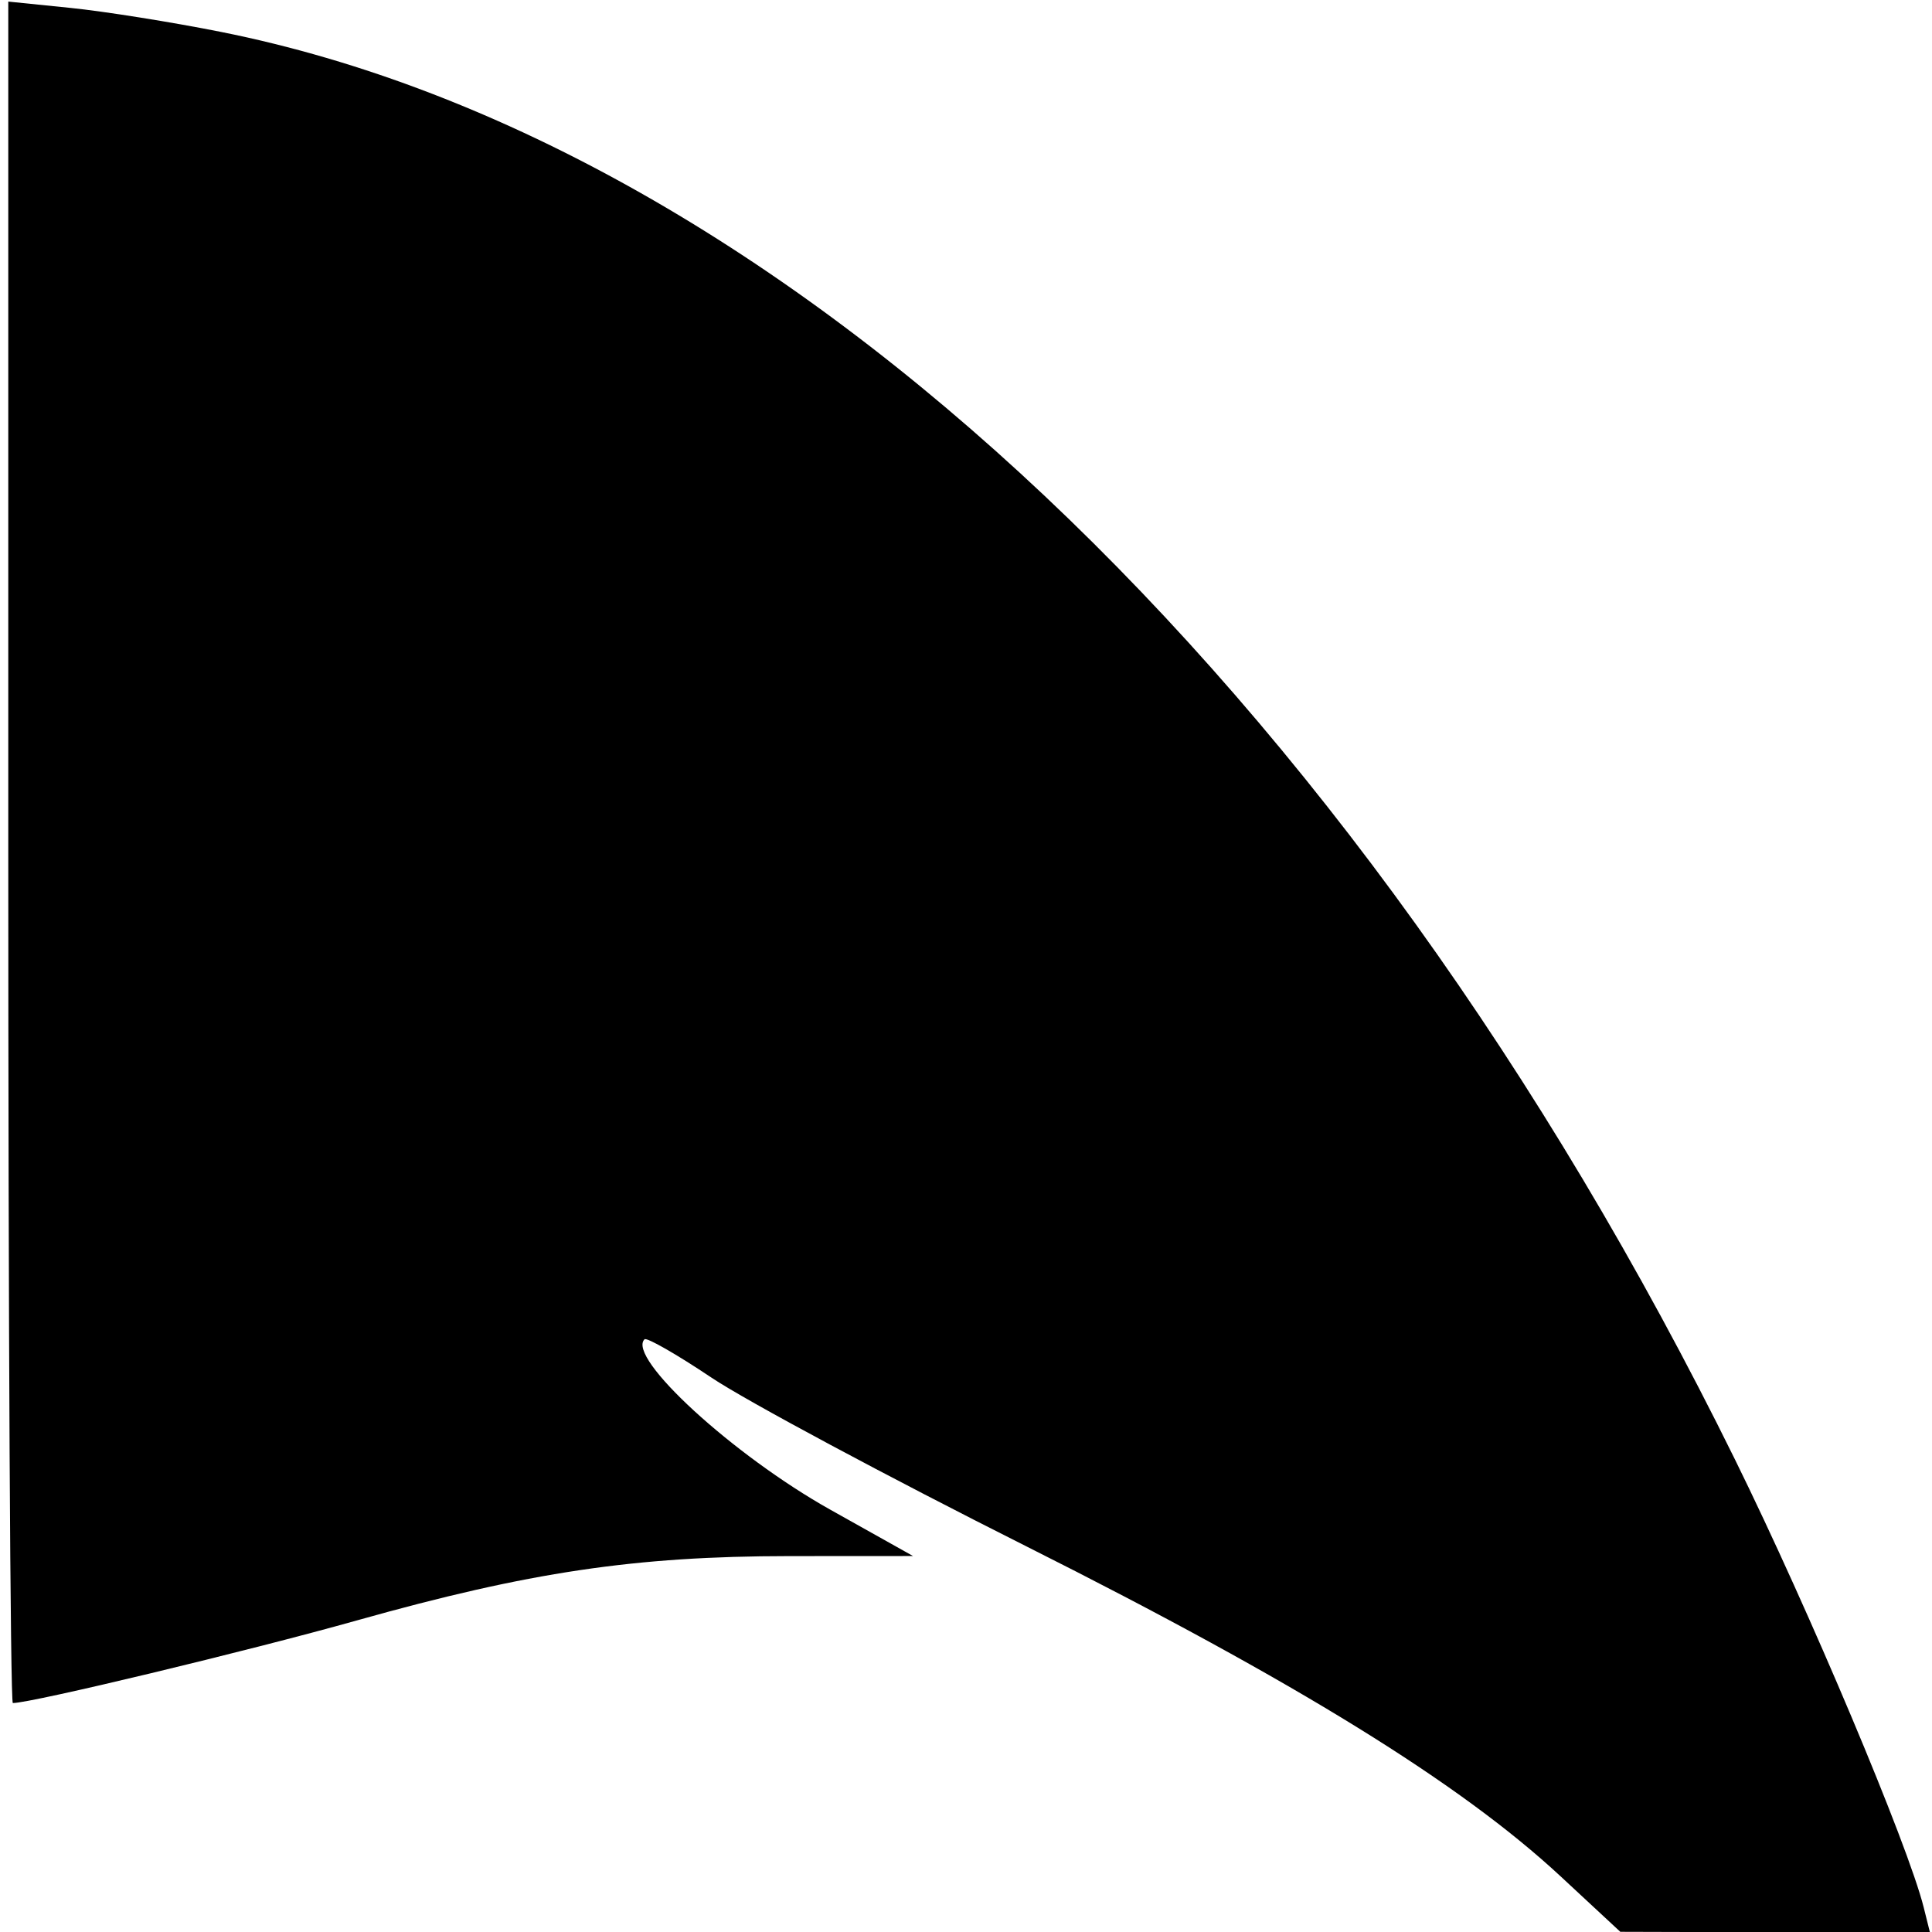
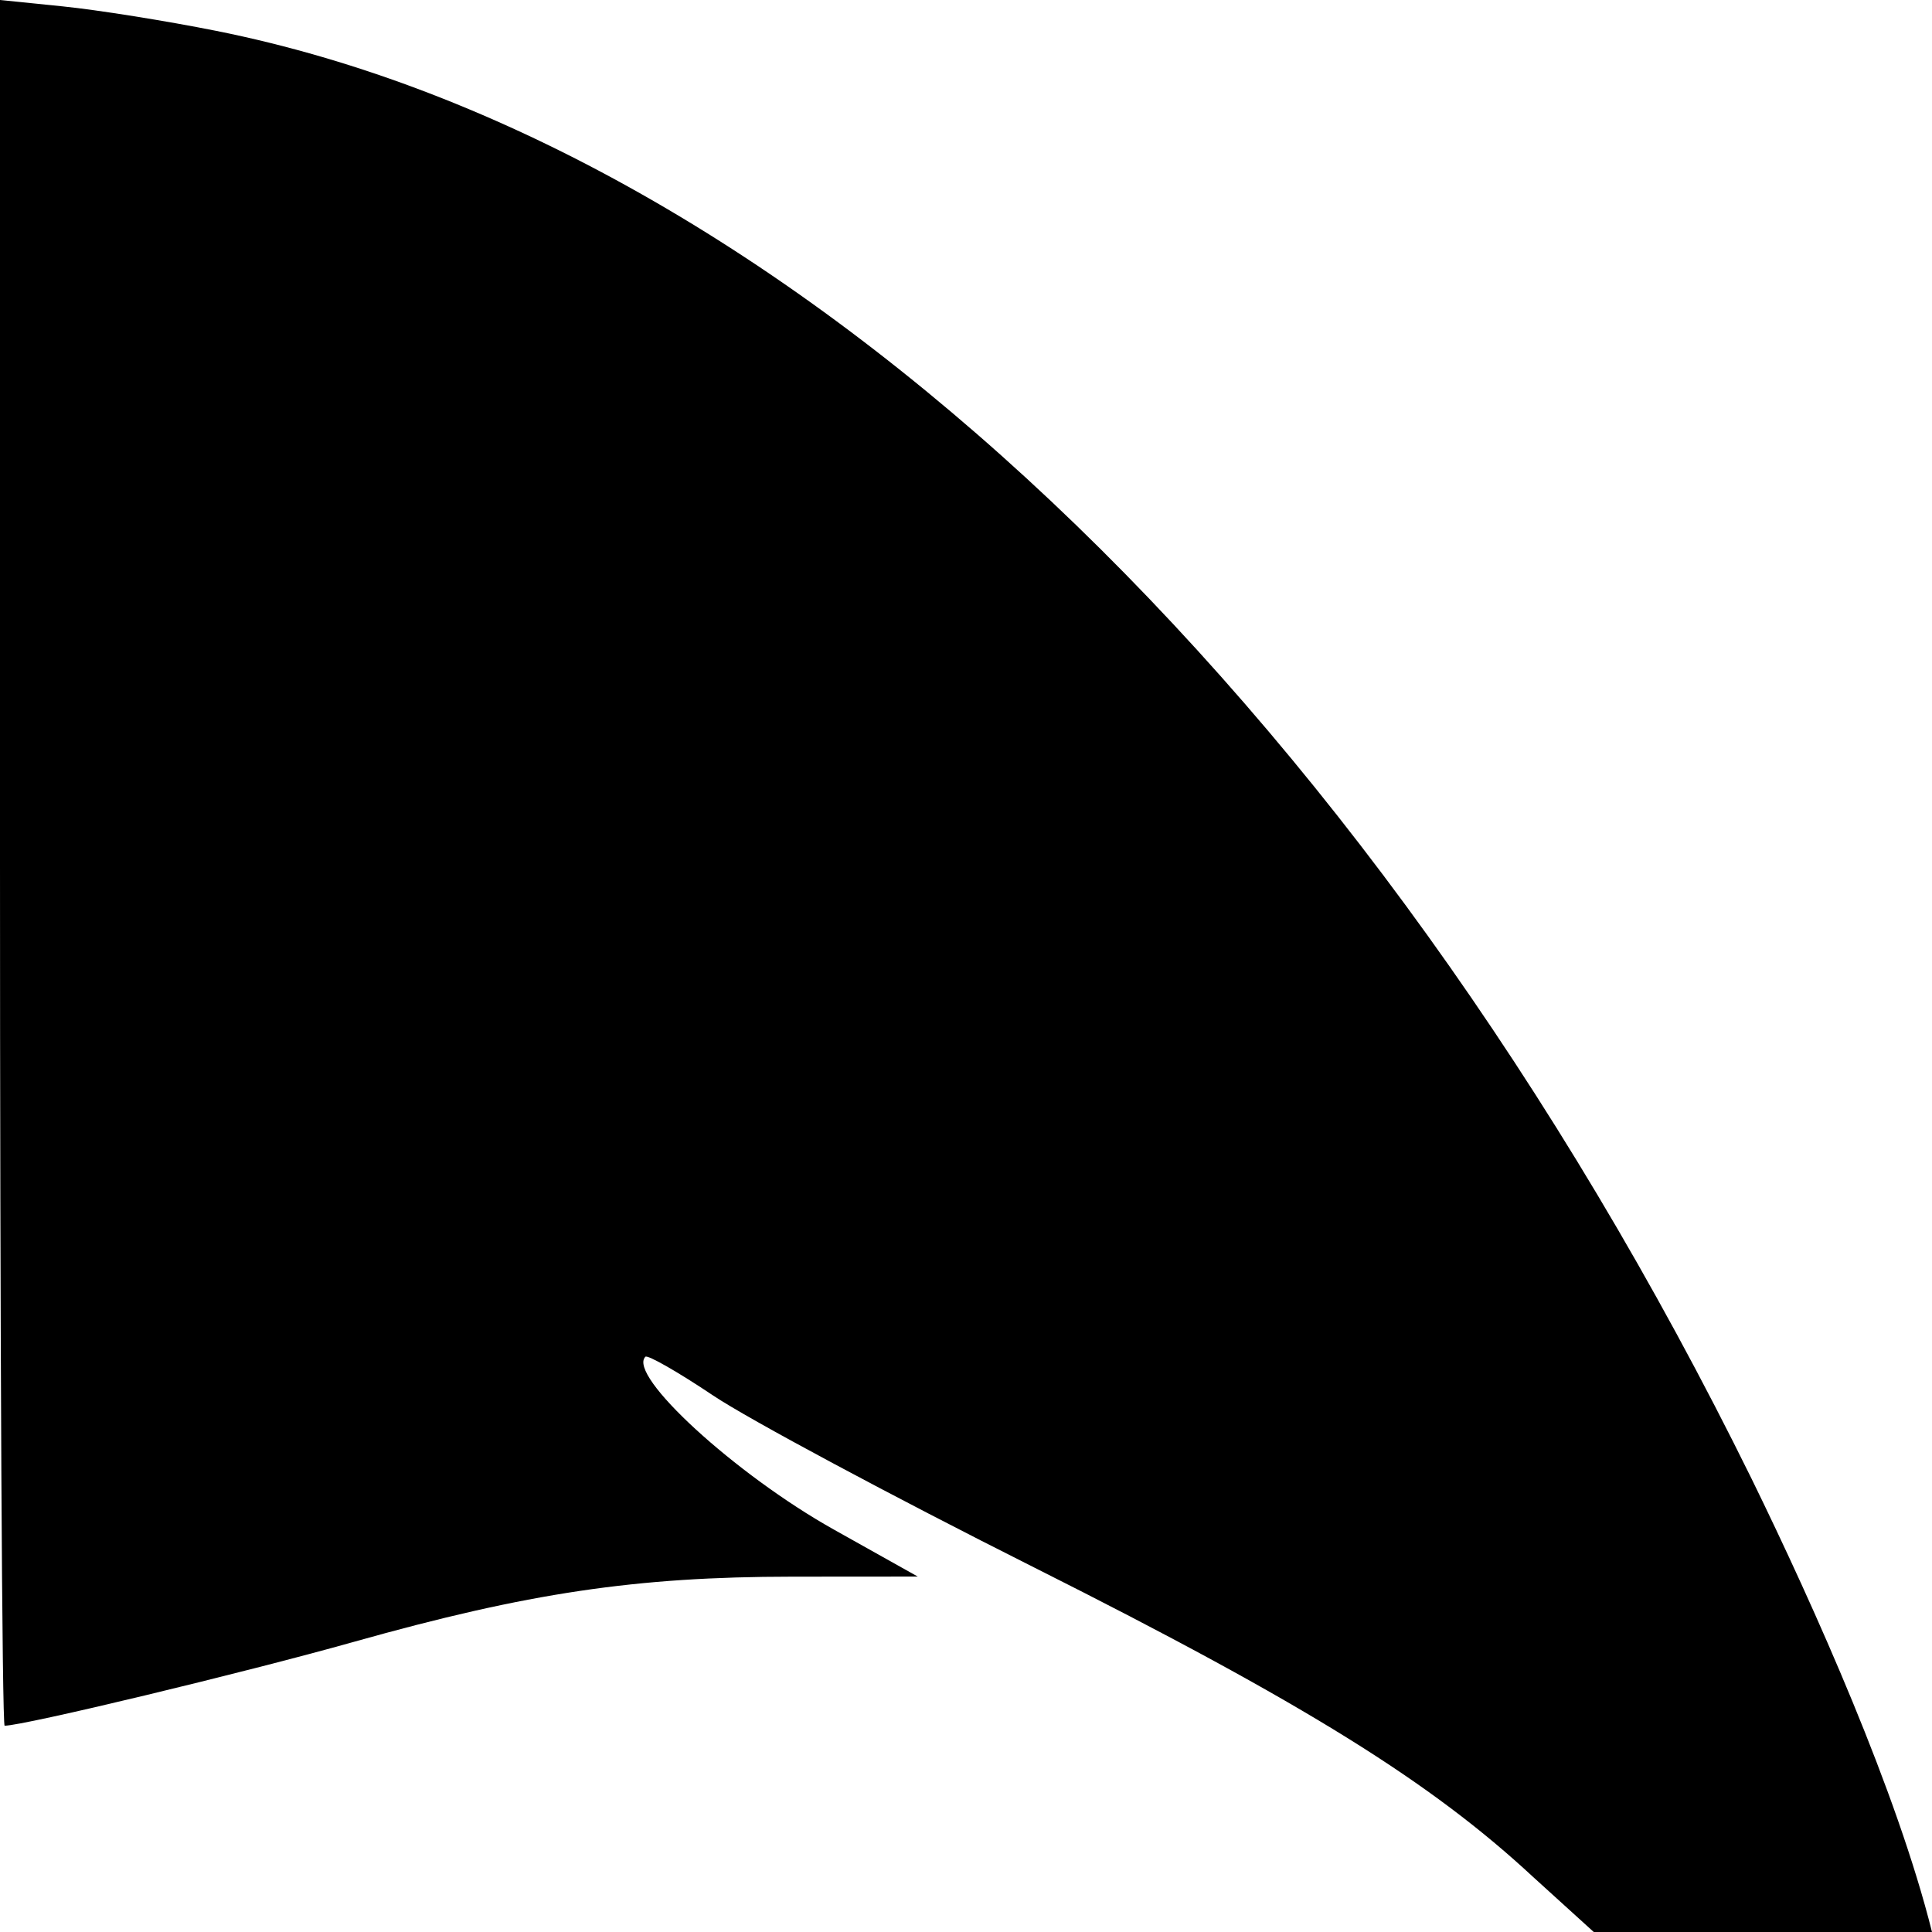
- <svg xmlns="http://www.w3.org/2000/svg" viewBox="0 0 159 159">
-   <g>
-     <path d="m 128.436,154.421 c -8.237,-7.65 -21.752,-16.001 -43.885,-27.117 -11.456,-5.753 -23.159,-12.024 -26.007,-13.933 -2.848,-1.91 -5.324,-3.327 -5.502,-3.149 -1.49,1.49 7.288,9.54 15.296,14.025 l 6.804,3.811 -10.205,0.006 c -12.642,0.008 -21.419,1.313 -35.53,5.284 -8.954,2.52 -26.813,6.809 -28.351,6.809 -0.206,0 -0.375,-31.506 -0.375,-70.014 V 0.13 l 5.103,0.519 C 8.59,0.934 14.182,1.826 18.21,2.631 64.367,11.858 111.228,56.053 142.79,120.124 c 6.111,12.406 14.24,31.698 15.528,36.853 l 0.519,2.079 -12.744,-0.036 -12.744,-0.036z" />
-   </g>
+ <svg xmlns="http://www.w3.org/2000/svg" width="103mm" height="103mm" viewBox="0 0 103 103" version="1.1" id="svg138">
+   <defs id="defs14" />
+   <path d="M 81.738,100.069 C 76.325,95.043 69.657,90.86 55.113,83.556 47.585,79.776 39.895,75.656 38.023,74.401 c -1.872,-1.255 -3.499,-2.186 -3.616,-2.069 -0.979,0.979 4.789,6.268 10.051,9.215 l 4.471,2.504 -6.706,0.005 C 33.916,84.062 28.149,84.919 18.877,87.528 12.993,89.184 1.258,92.002 0.247,92.002 0.111,92.002 0,71.301 0,46.001 V 0 L 3.353,0.341 C 5.197,0.528 8.872,1.115 11.519,1.644 41.849,7.706 72.642,36.743 93.383,78.839 96.773,85.768 101.14,95.557 103,103 h -9.659 -8.374 z" id="path226" style="display:inline;stroke-width:0.657" />
</svg>
